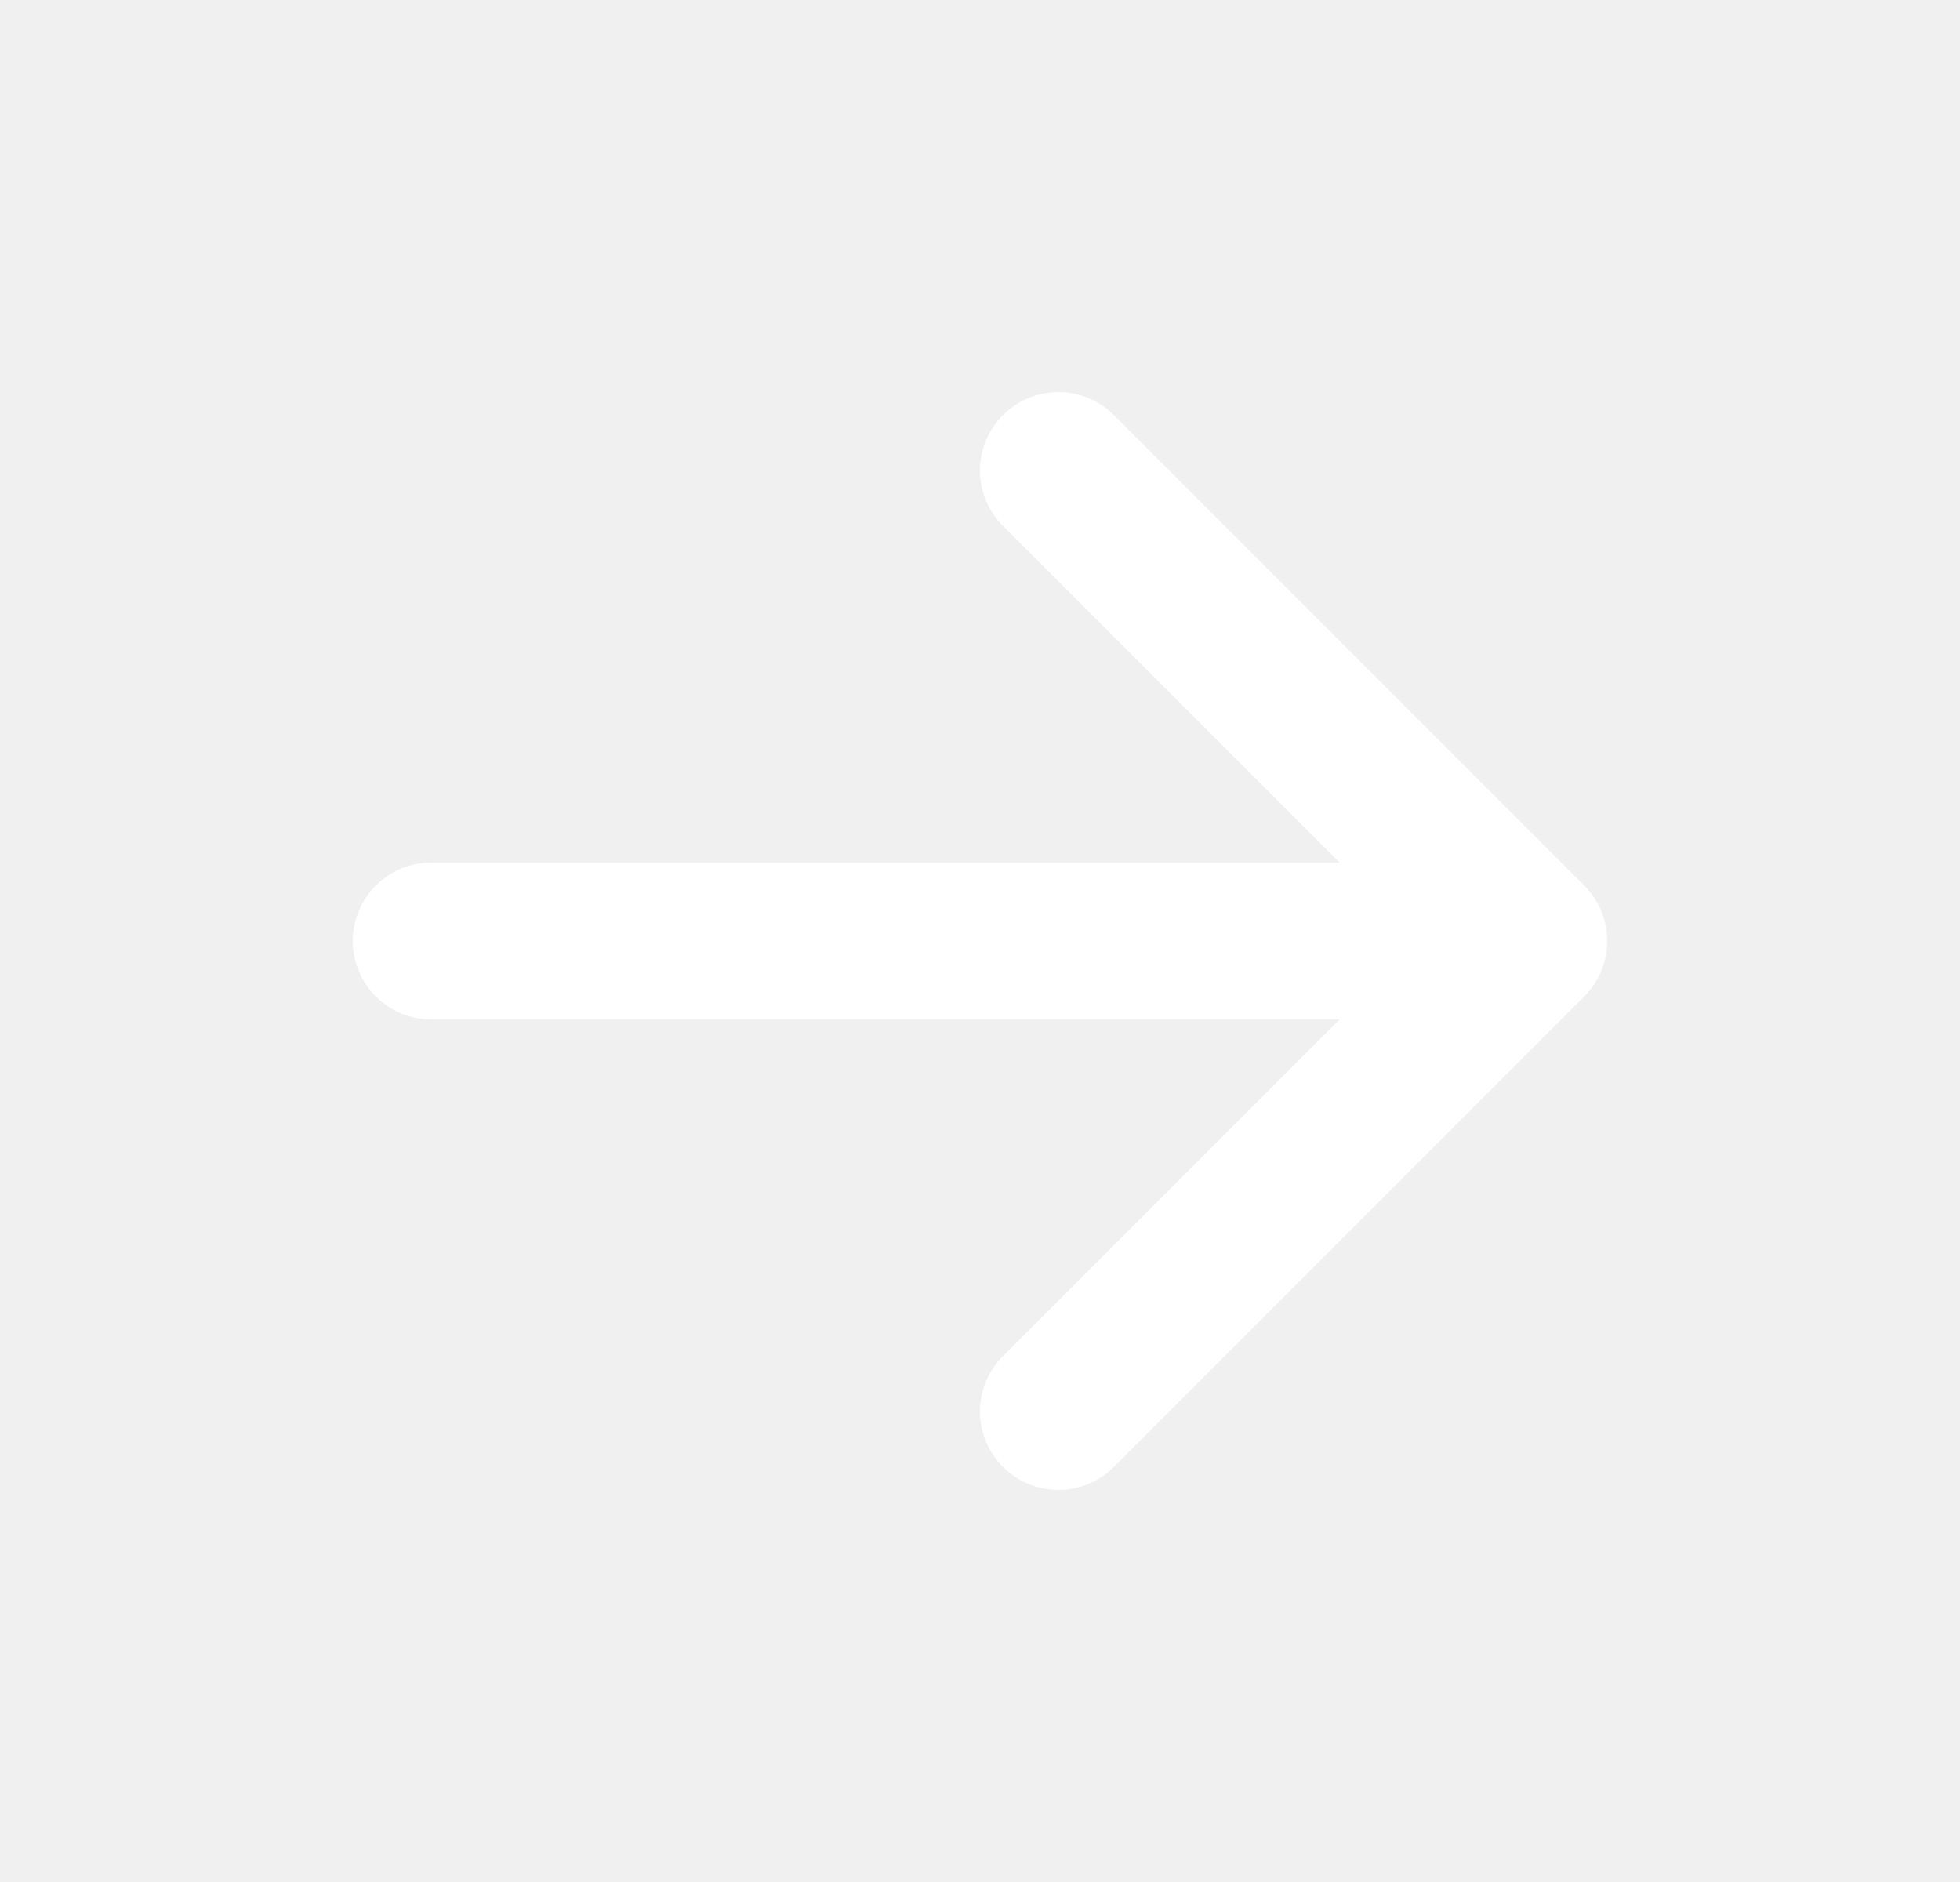
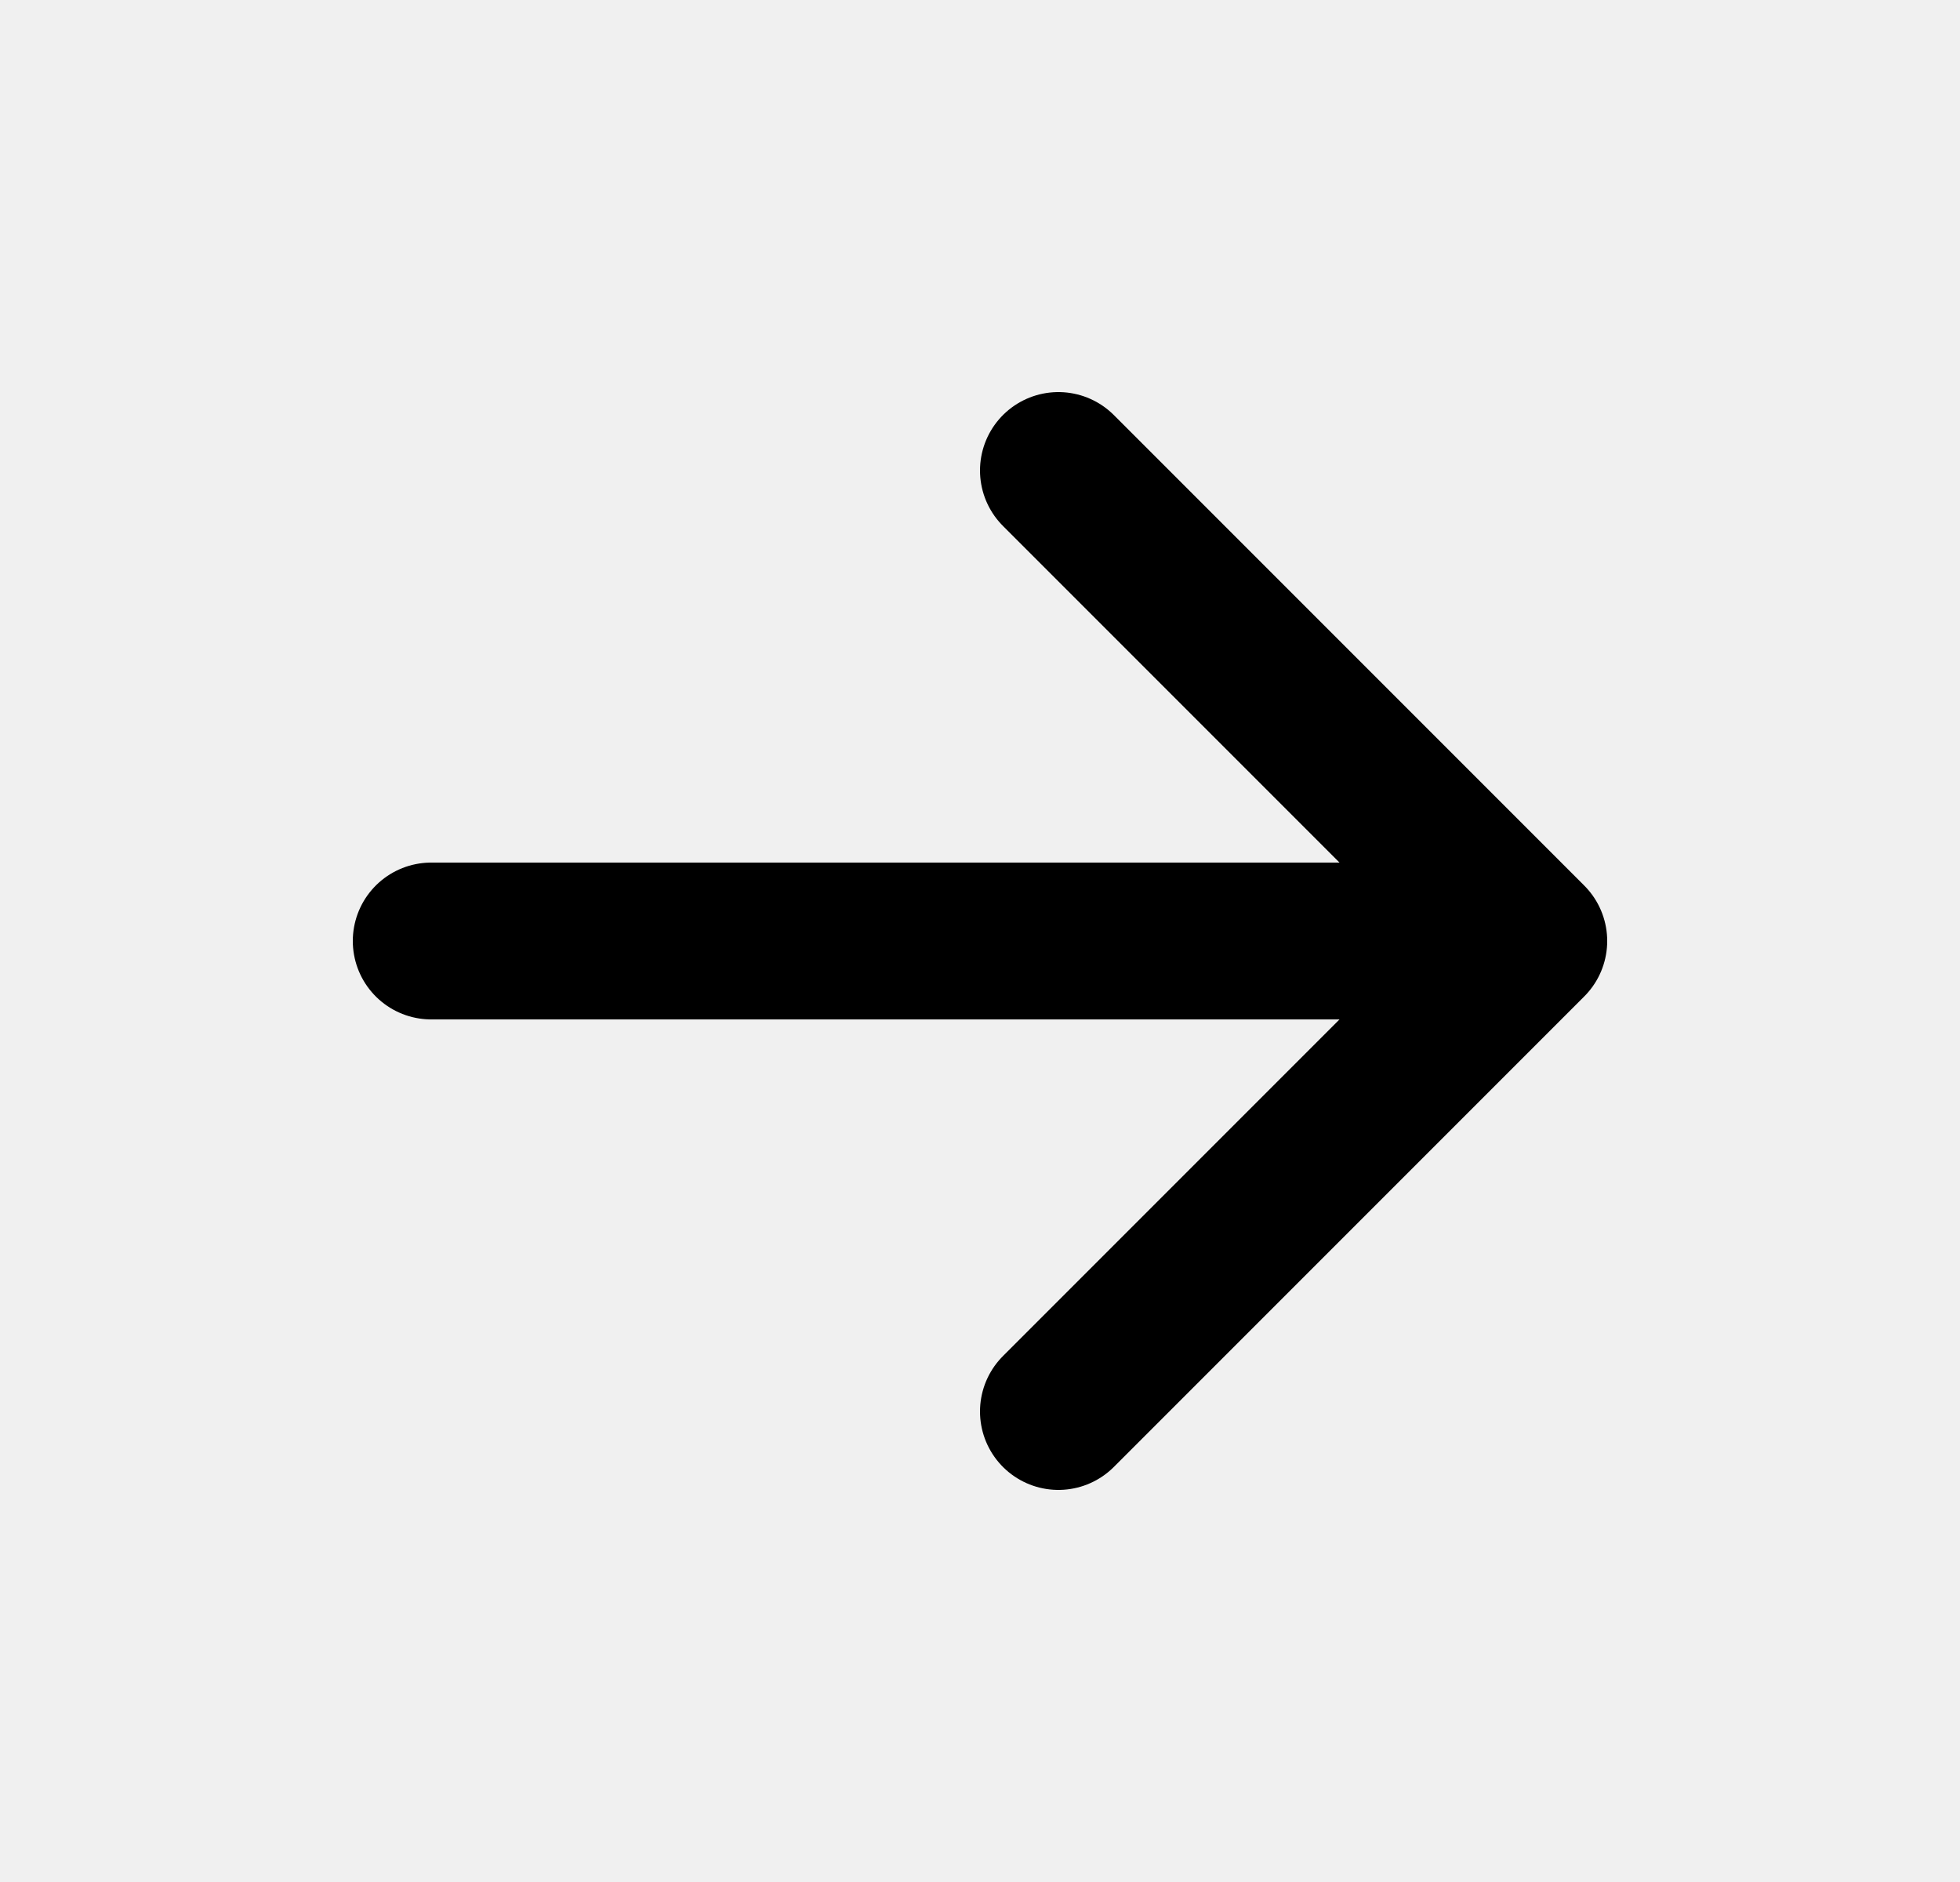
<svg xmlns="http://www.w3.org/2000/svg" width="25" height="24" viewBox="0 0 25 24" fill="none">
-   <path d="M19.5 12L5.5 12M19.5 12L13.5 18M19.5 12L13.5 6" stroke="white" stroke-width="2" stroke-linecap="round" stroke-linejoin="round" />
+   <path d="M19.5 12L5.5 12M19.5 12L13.5 18M19.5 12L13.5 6" stroke="currentColor" stroke-width="2" stroke-linecap="round" stroke-linejoin="round" />
</svg>
